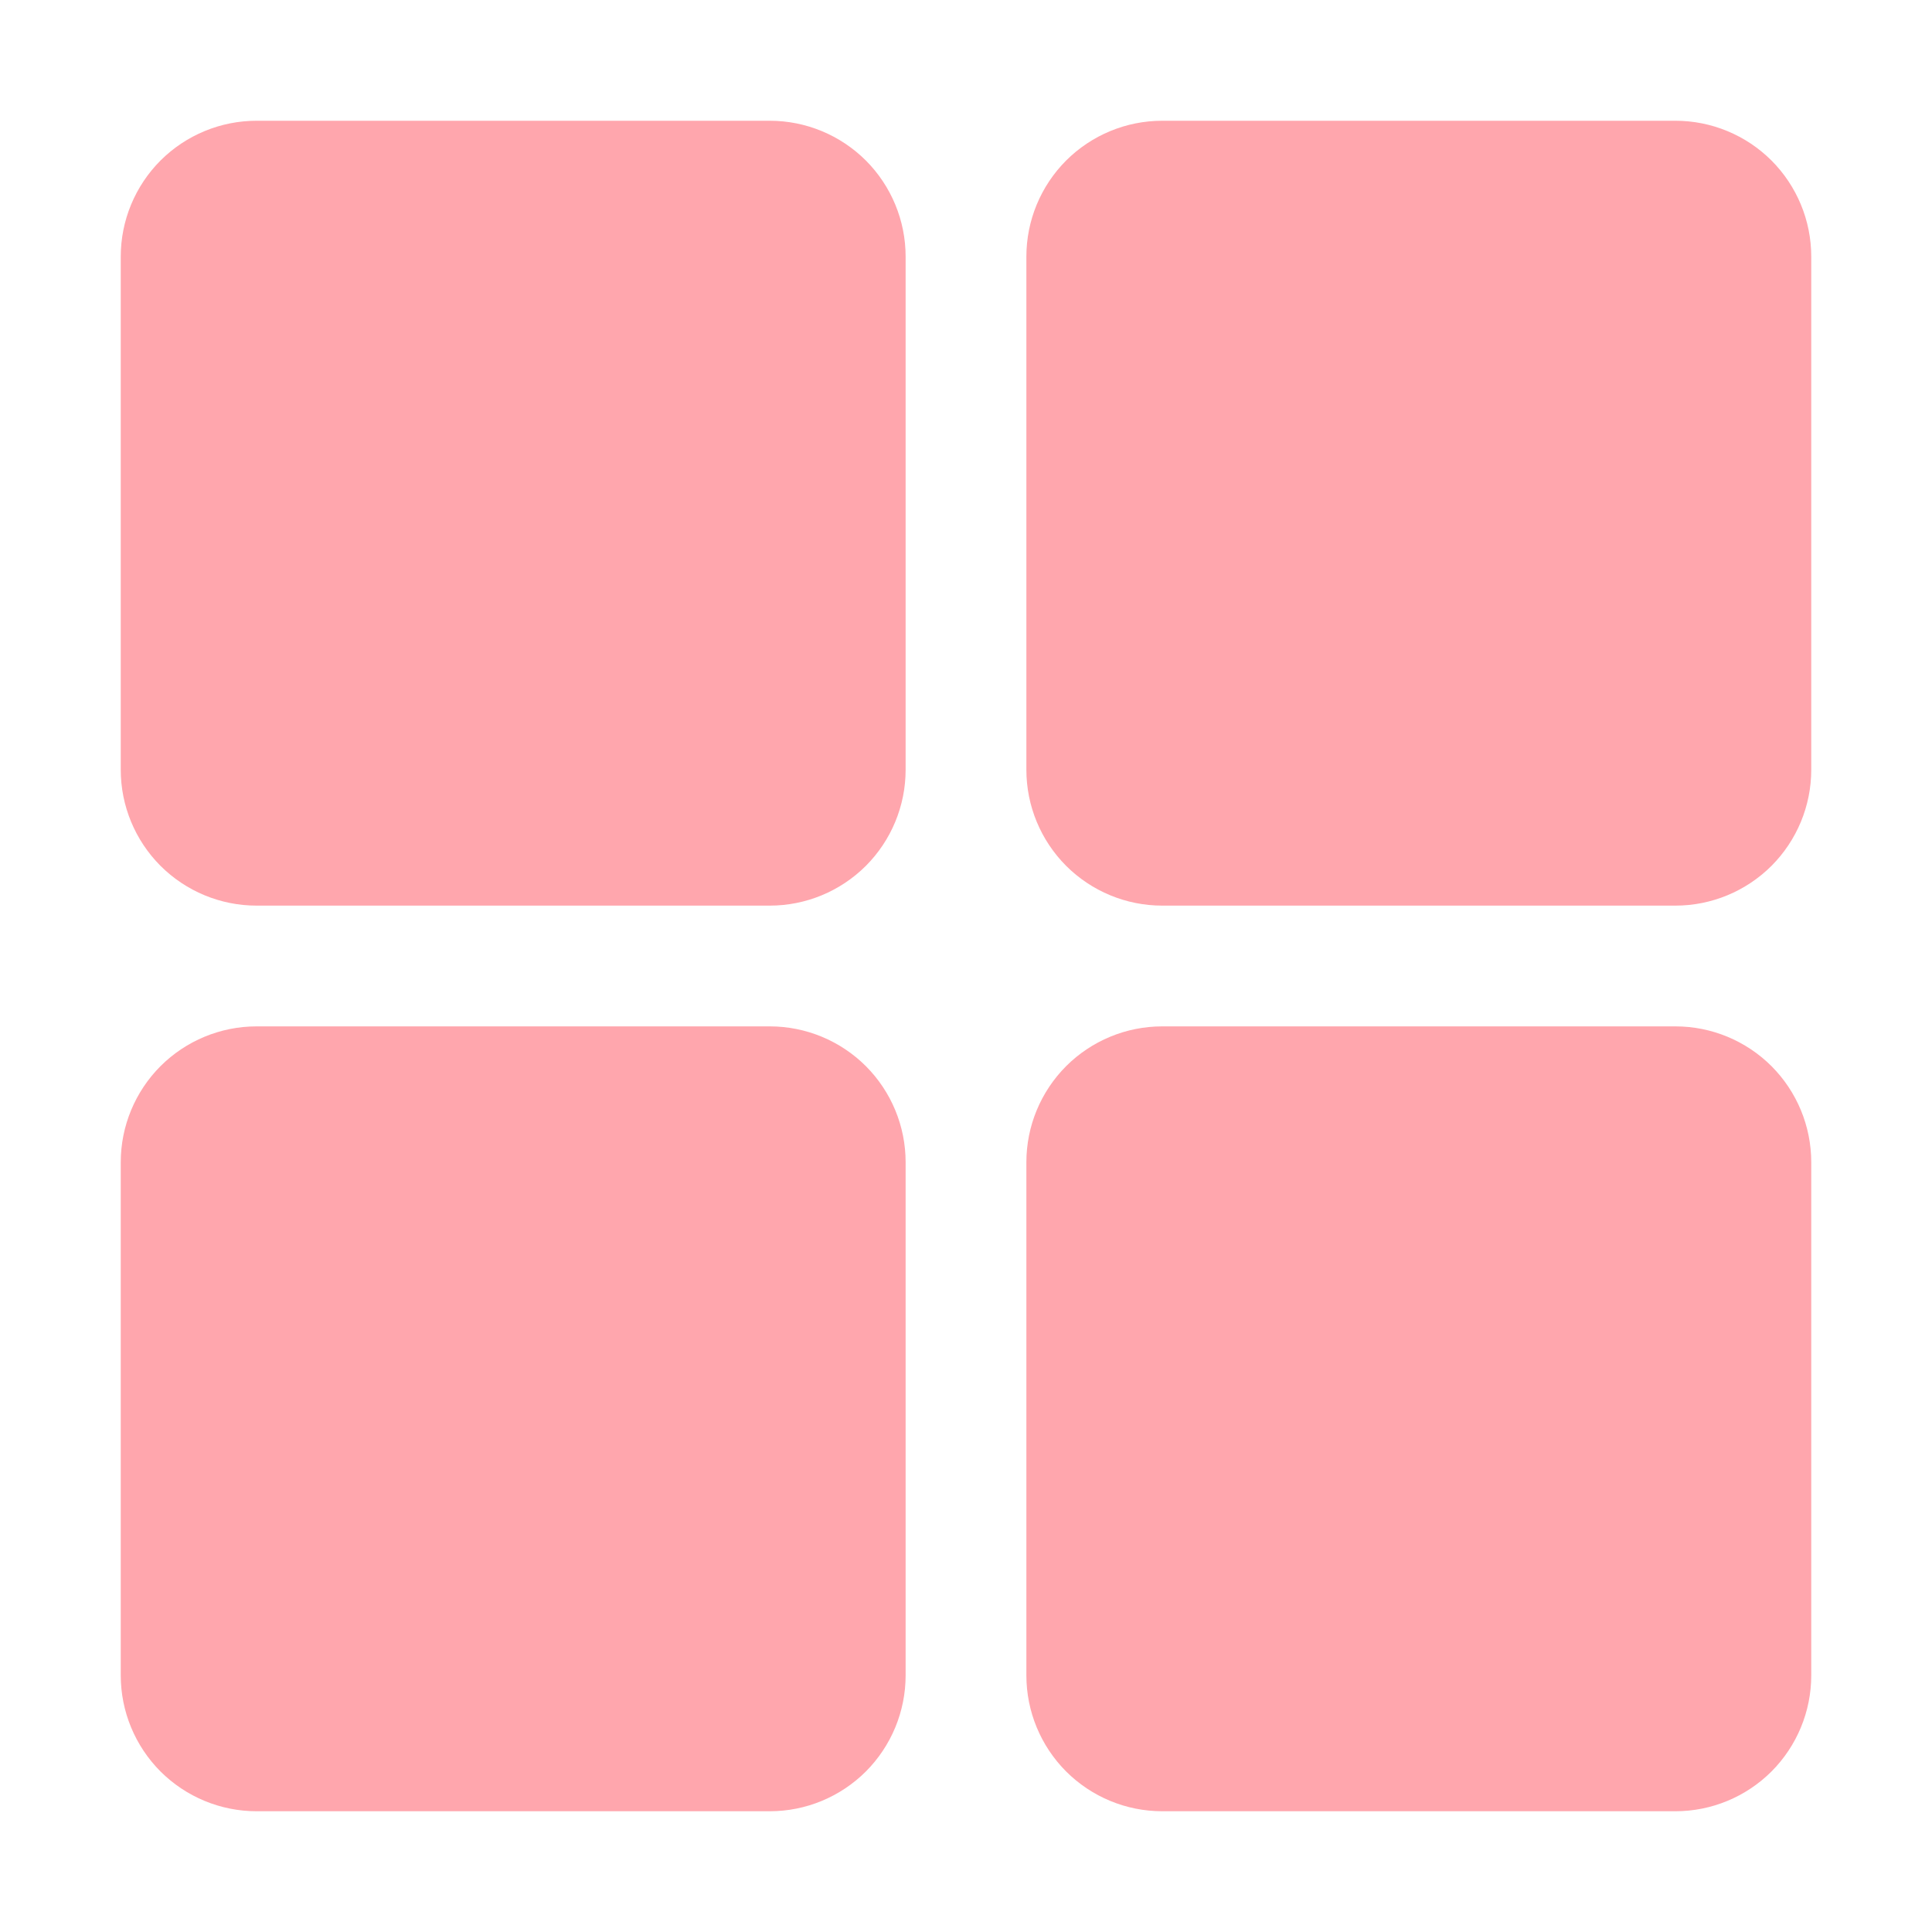
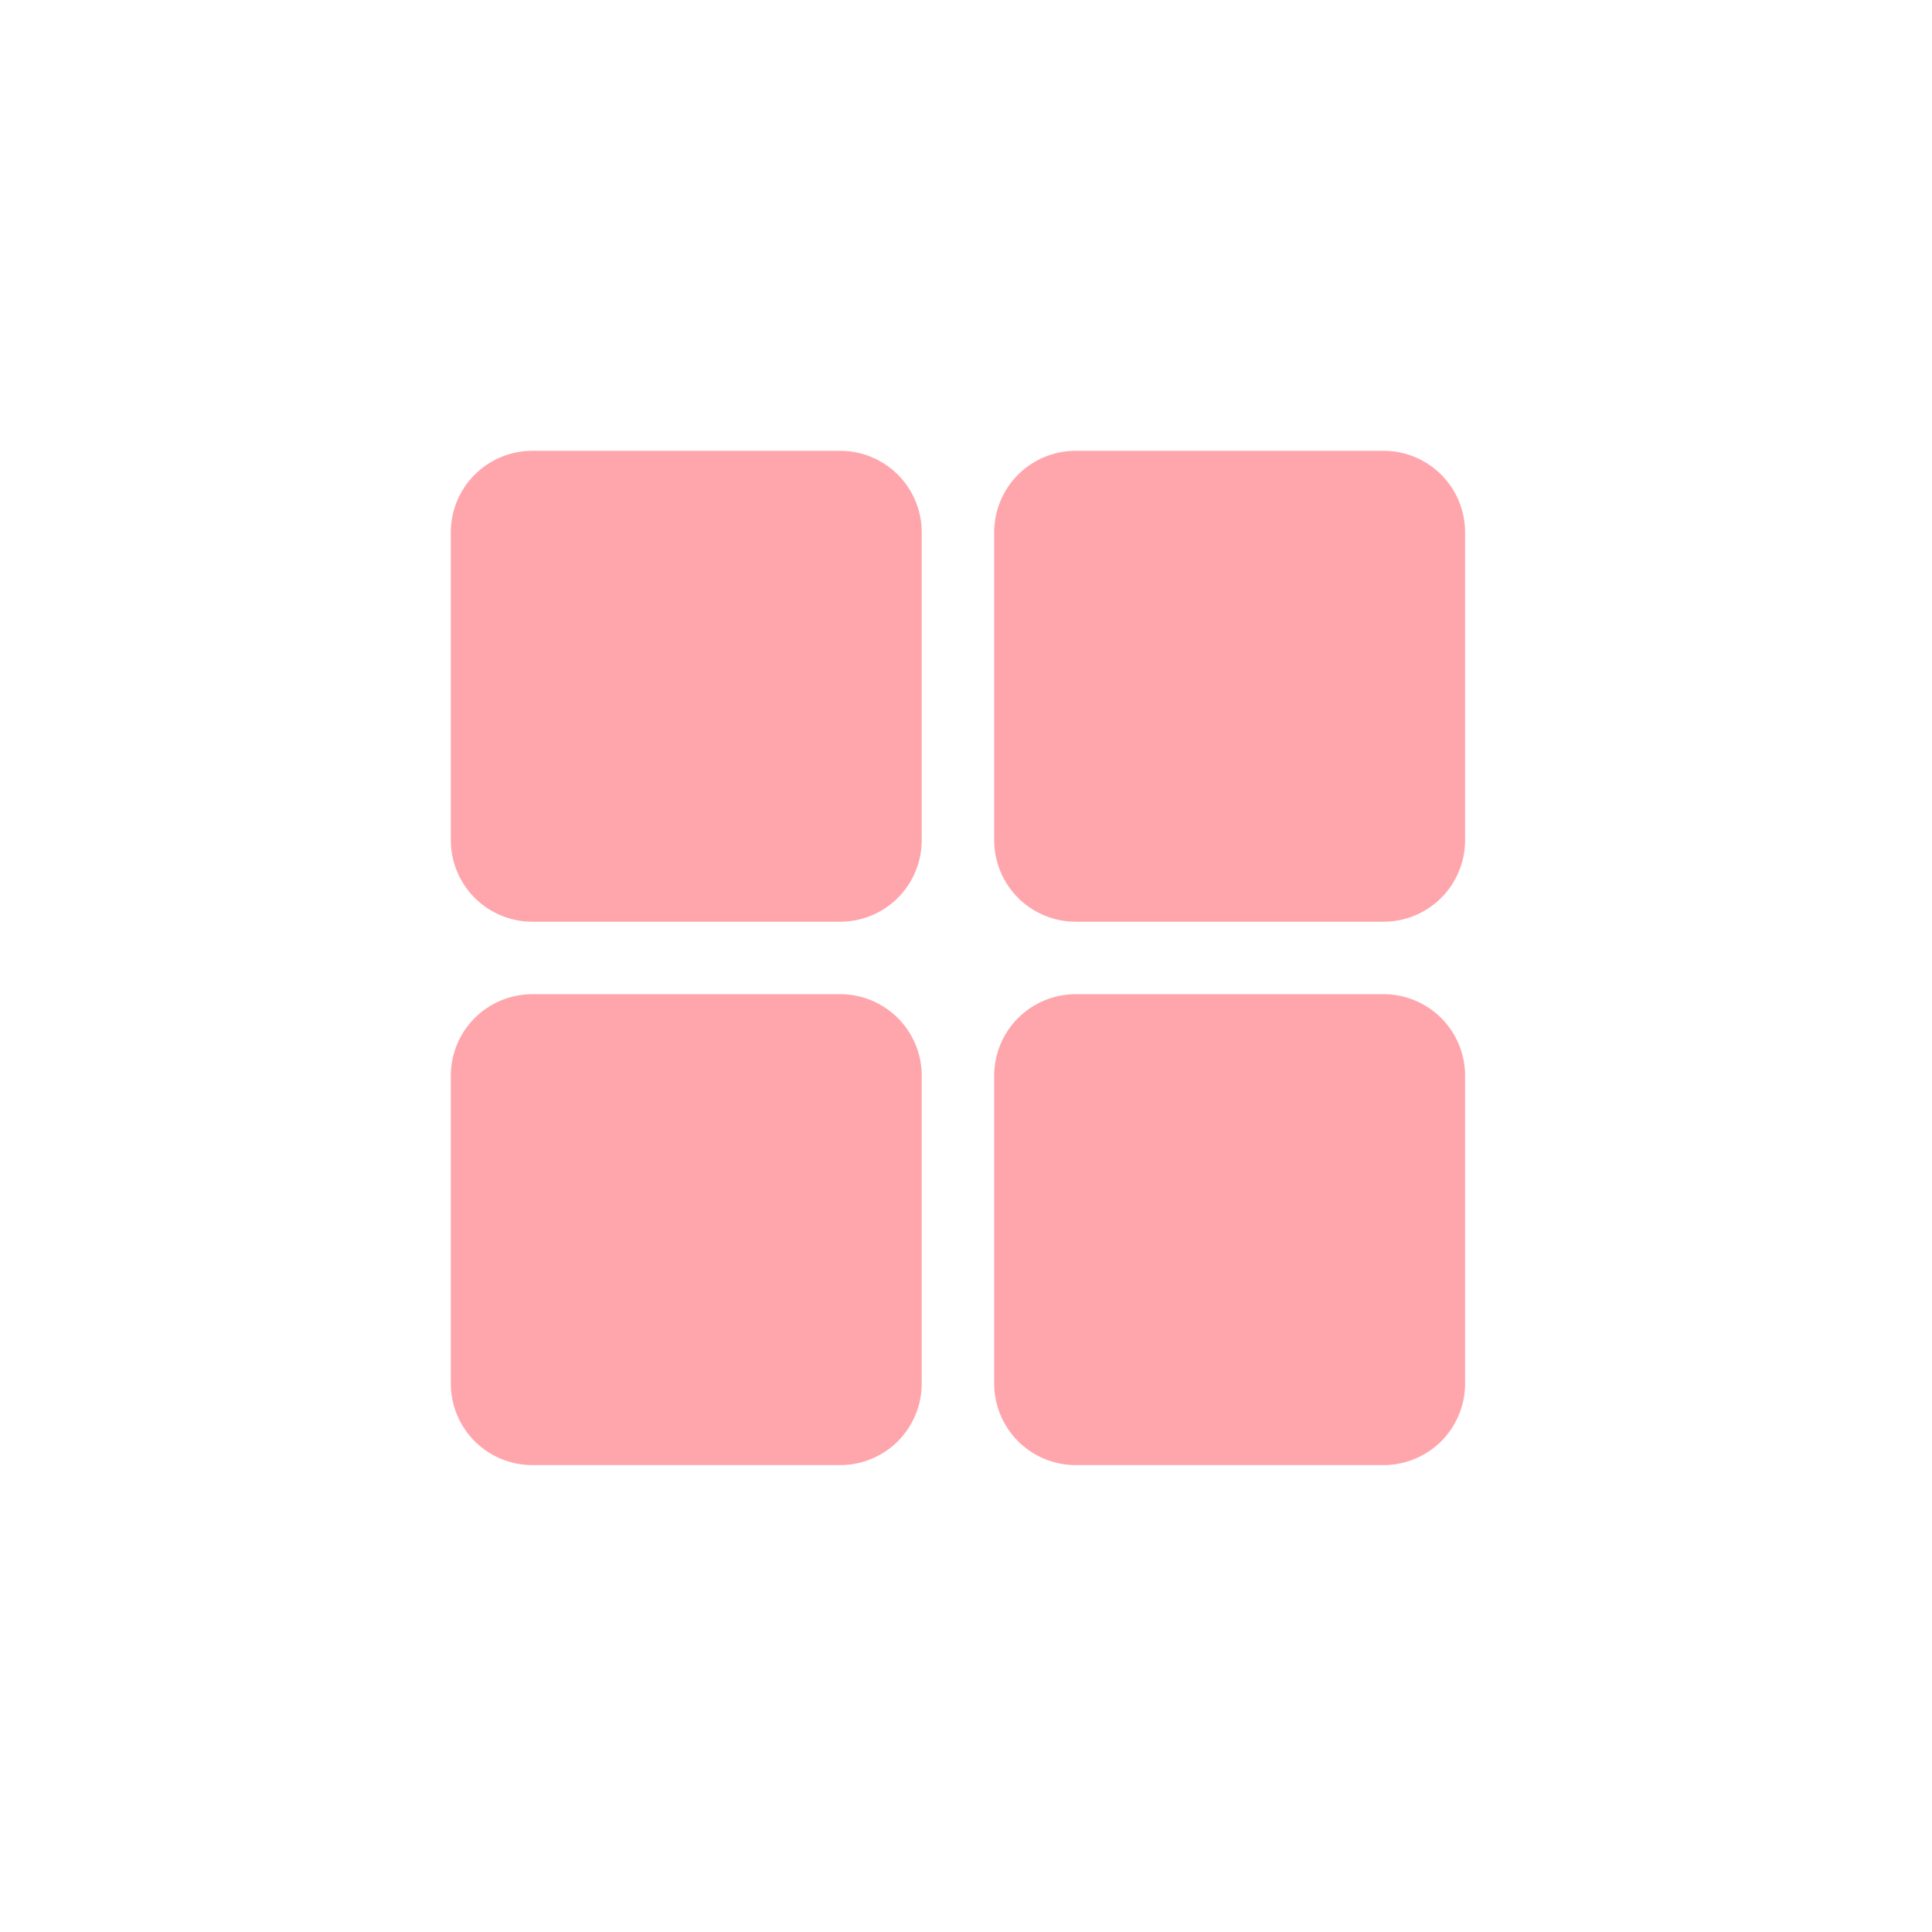
- <svg xmlns="http://www.w3.org/2000/svg" width="36" height="36" viewBox="0 0 36 36" fill="none">
-   <path d="M14.344 16.875H4.781C4.11 16.875 3.466 16.608 2.991 16.134C2.517 15.659 2.25 15.015 2.25 14.344V4.781C2.25 4.11 2.517 3.466 2.991 2.991C3.466 2.517 4.11 2.25 4.781 2.25H14.344C15.015 2.25 15.659 2.517 16.134 2.991C16.608 3.466 16.875 4.11 16.875 4.781V14.344C16.875 15.015 16.608 15.659 16.134 16.134C15.659 16.608 15.015 16.875 14.344 16.875ZM31.219 16.875H21.656C20.985 16.875 20.341 16.608 19.866 16.134C19.392 15.659 19.125 15.015 19.125 14.344V4.781C19.125 4.11 19.392 3.466 19.866 2.991C20.341 2.517 20.985 2.25 21.656 2.25H31.219C31.89 2.25 32.534 2.517 33.009 2.991C33.483 3.466 33.75 4.11 33.75 4.781V14.344C33.75 15.015 33.483 15.659 33.009 16.134C32.534 16.608 31.89 16.875 31.219 16.875ZM14.344 33.75H4.781C4.11 33.75 3.466 33.483 2.991 33.009C2.517 32.534 2.25 31.89 2.25 31.219V21.656C2.25 20.985 2.517 20.341 2.991 19.866C3.466 19.392 4.11 19.125 4.781 19.125H14.344C15.015 19.125 15.659 19.392 16.134 19.866C16.608 20.341 16.875 20.985 16.875 21.656V31.219C16.875 31.89 16.608 32.534 16.134 33.009C15.659 33.483 15.015 33.75 14.344 33.75ZM31.219 33.75H21.656C20.985 33.75 20.341 33.483 19.866 33.009C19.392 32.534 19.125 31.89 19.125 31.219V21.656C19.125 20.985 19.392 20.341 19.866 19.866C20.341 19.392 20.985 19.125 21.656 19.125H31.219C31.89 19.125 32.534 19.392 33.009 19.866C33.483 20.341 33.75 20.985 33.75 21.656V31.219C33.75 31.89 33.483 32.534 33.009 33.009C32.534 33.483 31.89 33.75 31.219 33.75Z" fill="#FFA6AD" />
+ <svg xmlns="http://www.w3.org/2000/svg" width="60" height="60" viewBox="0 0 60 60" fill="none">
+   <path d="M26.094 28.625H16.531C15.86 28.625 15.216 28.358 14.741 27.884C14.267 27.409 14 26.765 14 26.094V16.531C14 15.86 14.267 15.216 14.741 14.741C15.216 14.267 15.86 14 16.531 14H26.094C26.765 14 27.409 14.267 27.884 14.741C28.358 15.216 28.625 15.86 28.625 16.531V26.094C28.625 26.765 28.358 27.409 27.884 27.884C27.409 28.358 26.765 28.625 26.094 28.625ZM42.969 28.625H33.406C32.735 28.625 32.091 28.358 31.616 27.884C31.142 27.409 30.875 26.765 30.875 26.094V16.531C30.875 15.86 31.142 15.216 31.616 14.741C32.091 14.267 32.735 14 33.406 14H42.969C43.64 14 44.284 14.267 44.759 14.741C45.233 15.216 45.5 15.86 45.5 16.531V26.094C45.5 26.765 45.233 27.409 44.759 27.884C44.284 28.358 43.64 28.625 42.969 28.625ZM26.094 45.5H16.531C15.86 45.5 15.216 45.233 14.741 44.759C14.267 44.284 14 43.64 14 42.969V33.406C14 32.735 14.267 32.091 14.741 31.616C15.216 31.142 15.86 30.875 16.531 30.875H26.094C26.765 30.875 27.409 31.142 27.884 31.616C28.358 32.091 28.625 32.735 28.625 33.406V42.969C28.625 43.64 28.358 44.284 27.884 44.759C27.409 45.233 26.765 45.5 26.094 45.5ZM42.969 45.5H33.406C32.735 45.5 32.091 45.233 31.616 44.759C31.142 44.284 30.875 43.64 30.875 42.969V33.406C30.875 32.735 31.142 32.091 31.616 31.616C32.091 31.142 32.735 30.875 33.406 30.875H42.969C43.64 30.875 44.284 31.142 44.759 31.616C45.233 32.091 45.5 32.735 45.5 33.406V42.969C45.5 43.64 45.233 44.284 44.759 44.759C44.284 45.233 43.64 45.5 42.969 45.5Z" fill="#FFA6AD" />
</svg>
